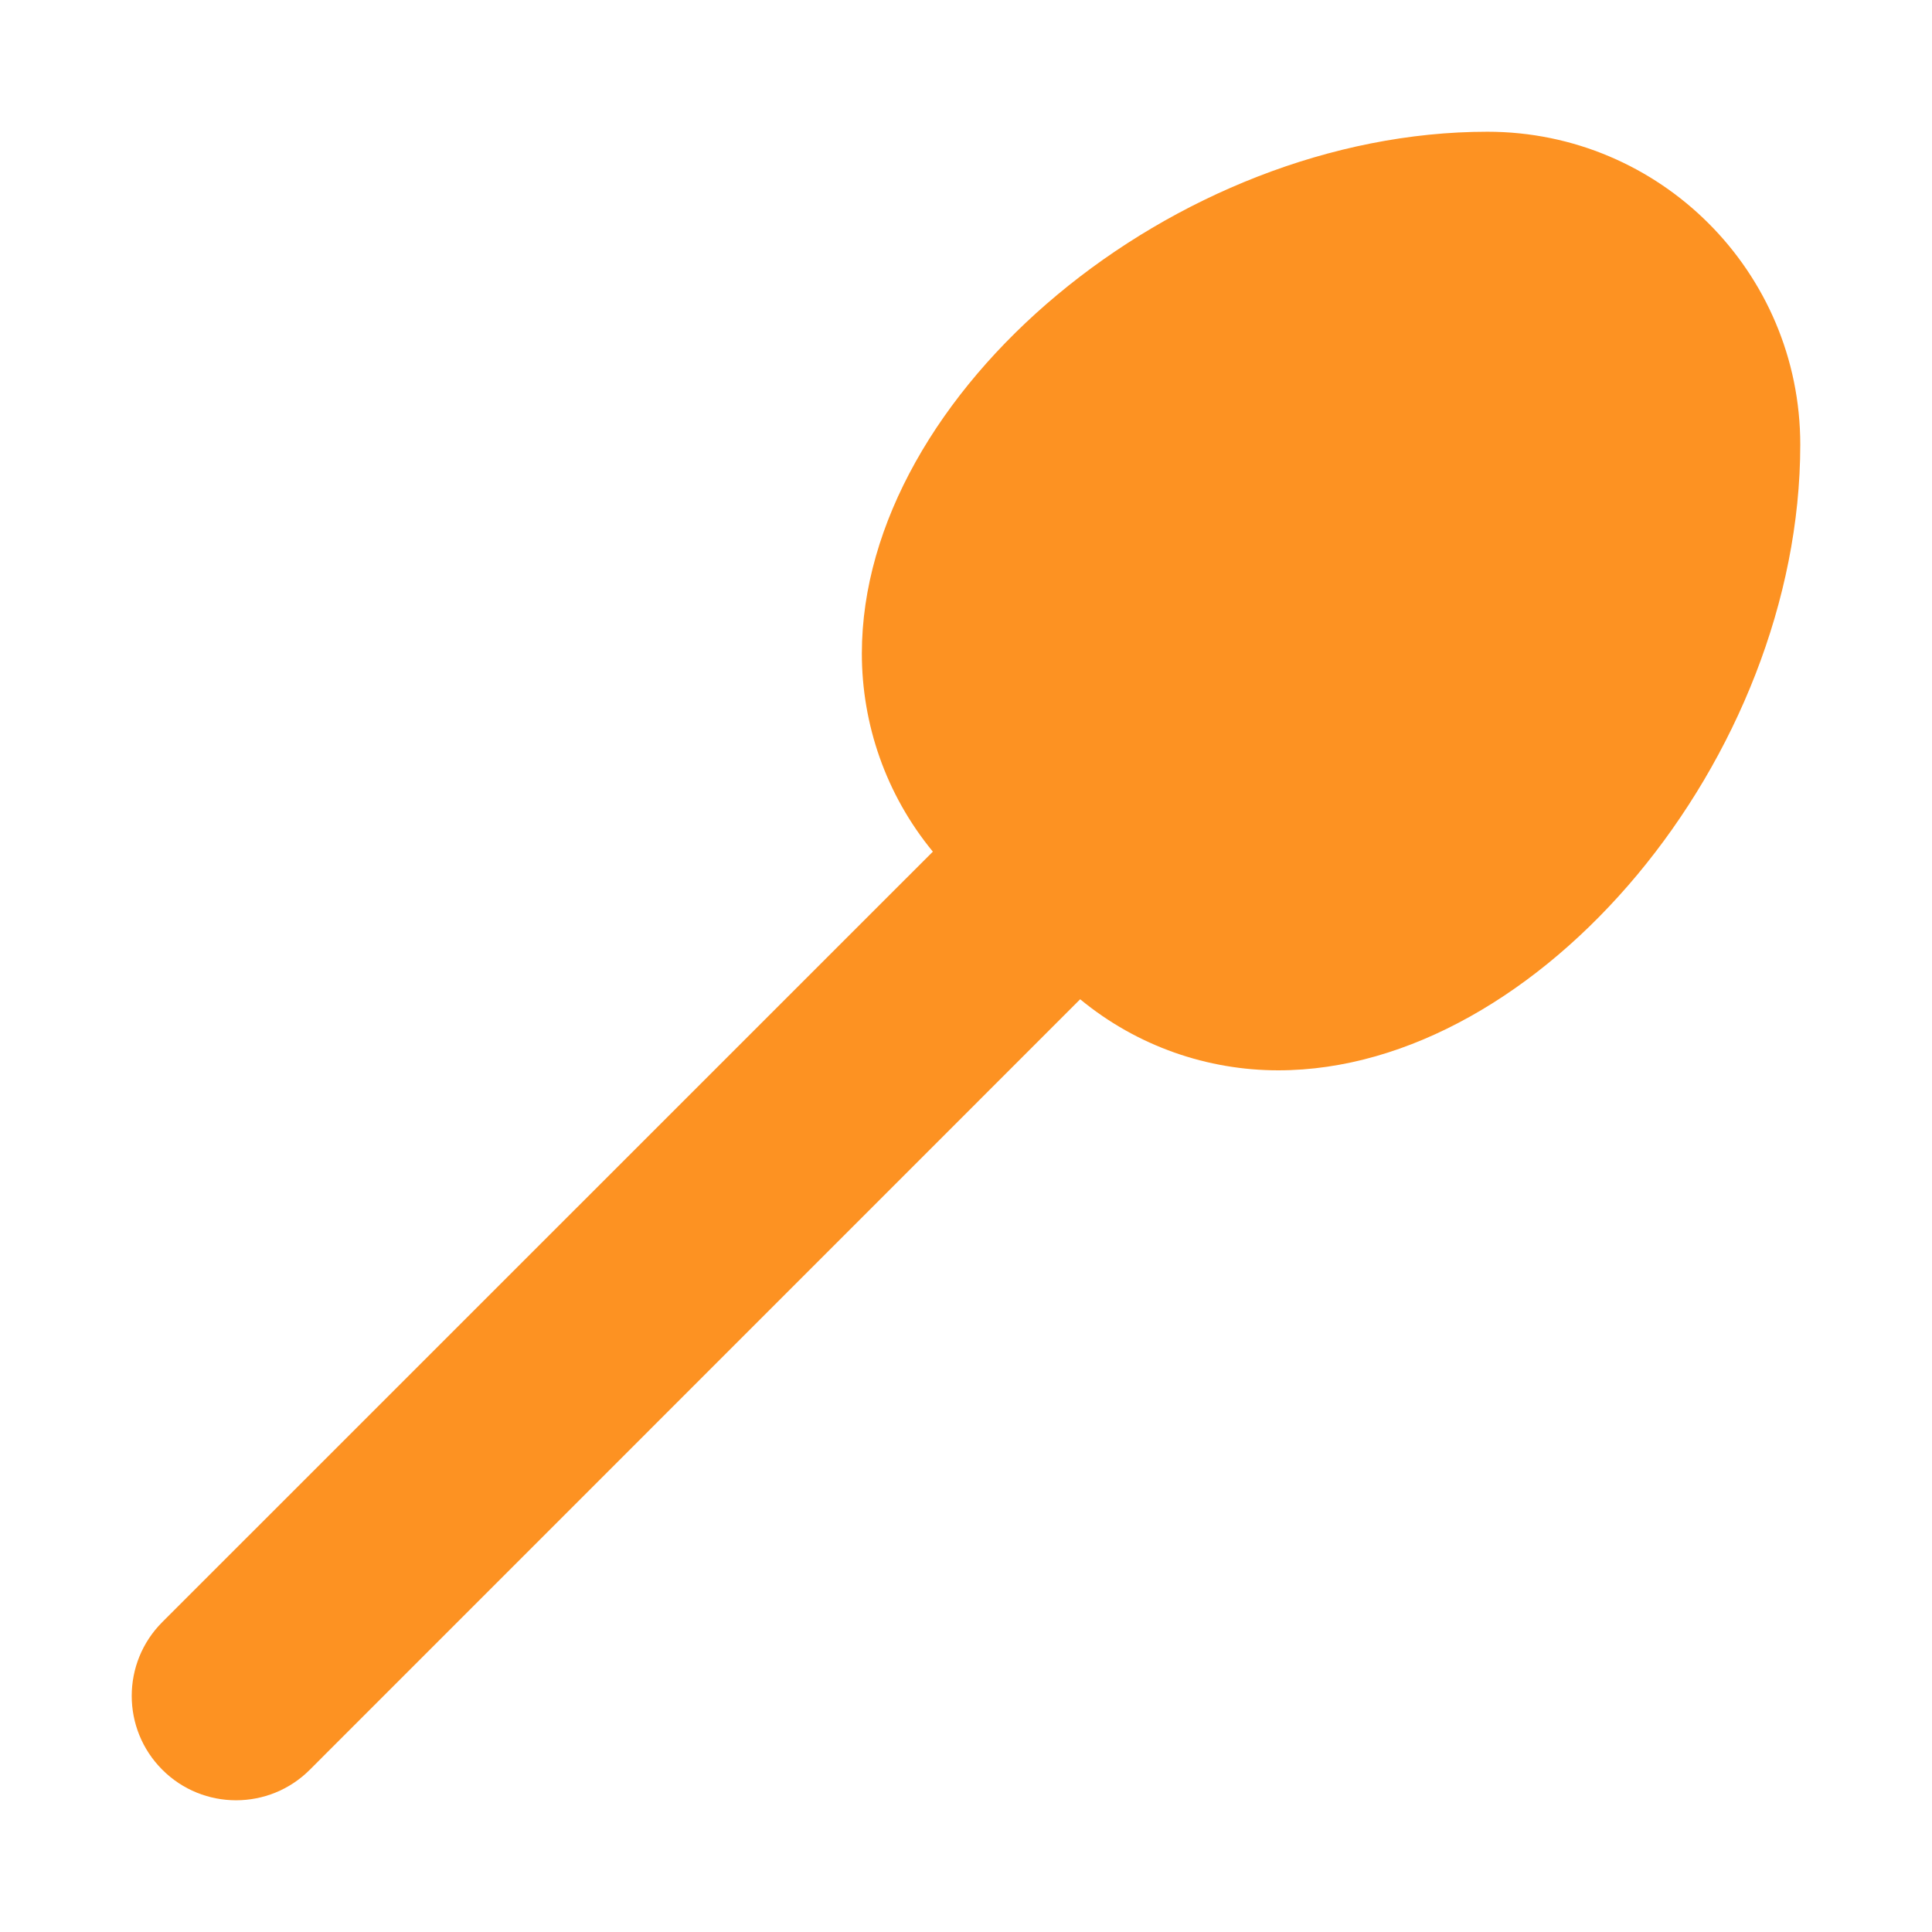
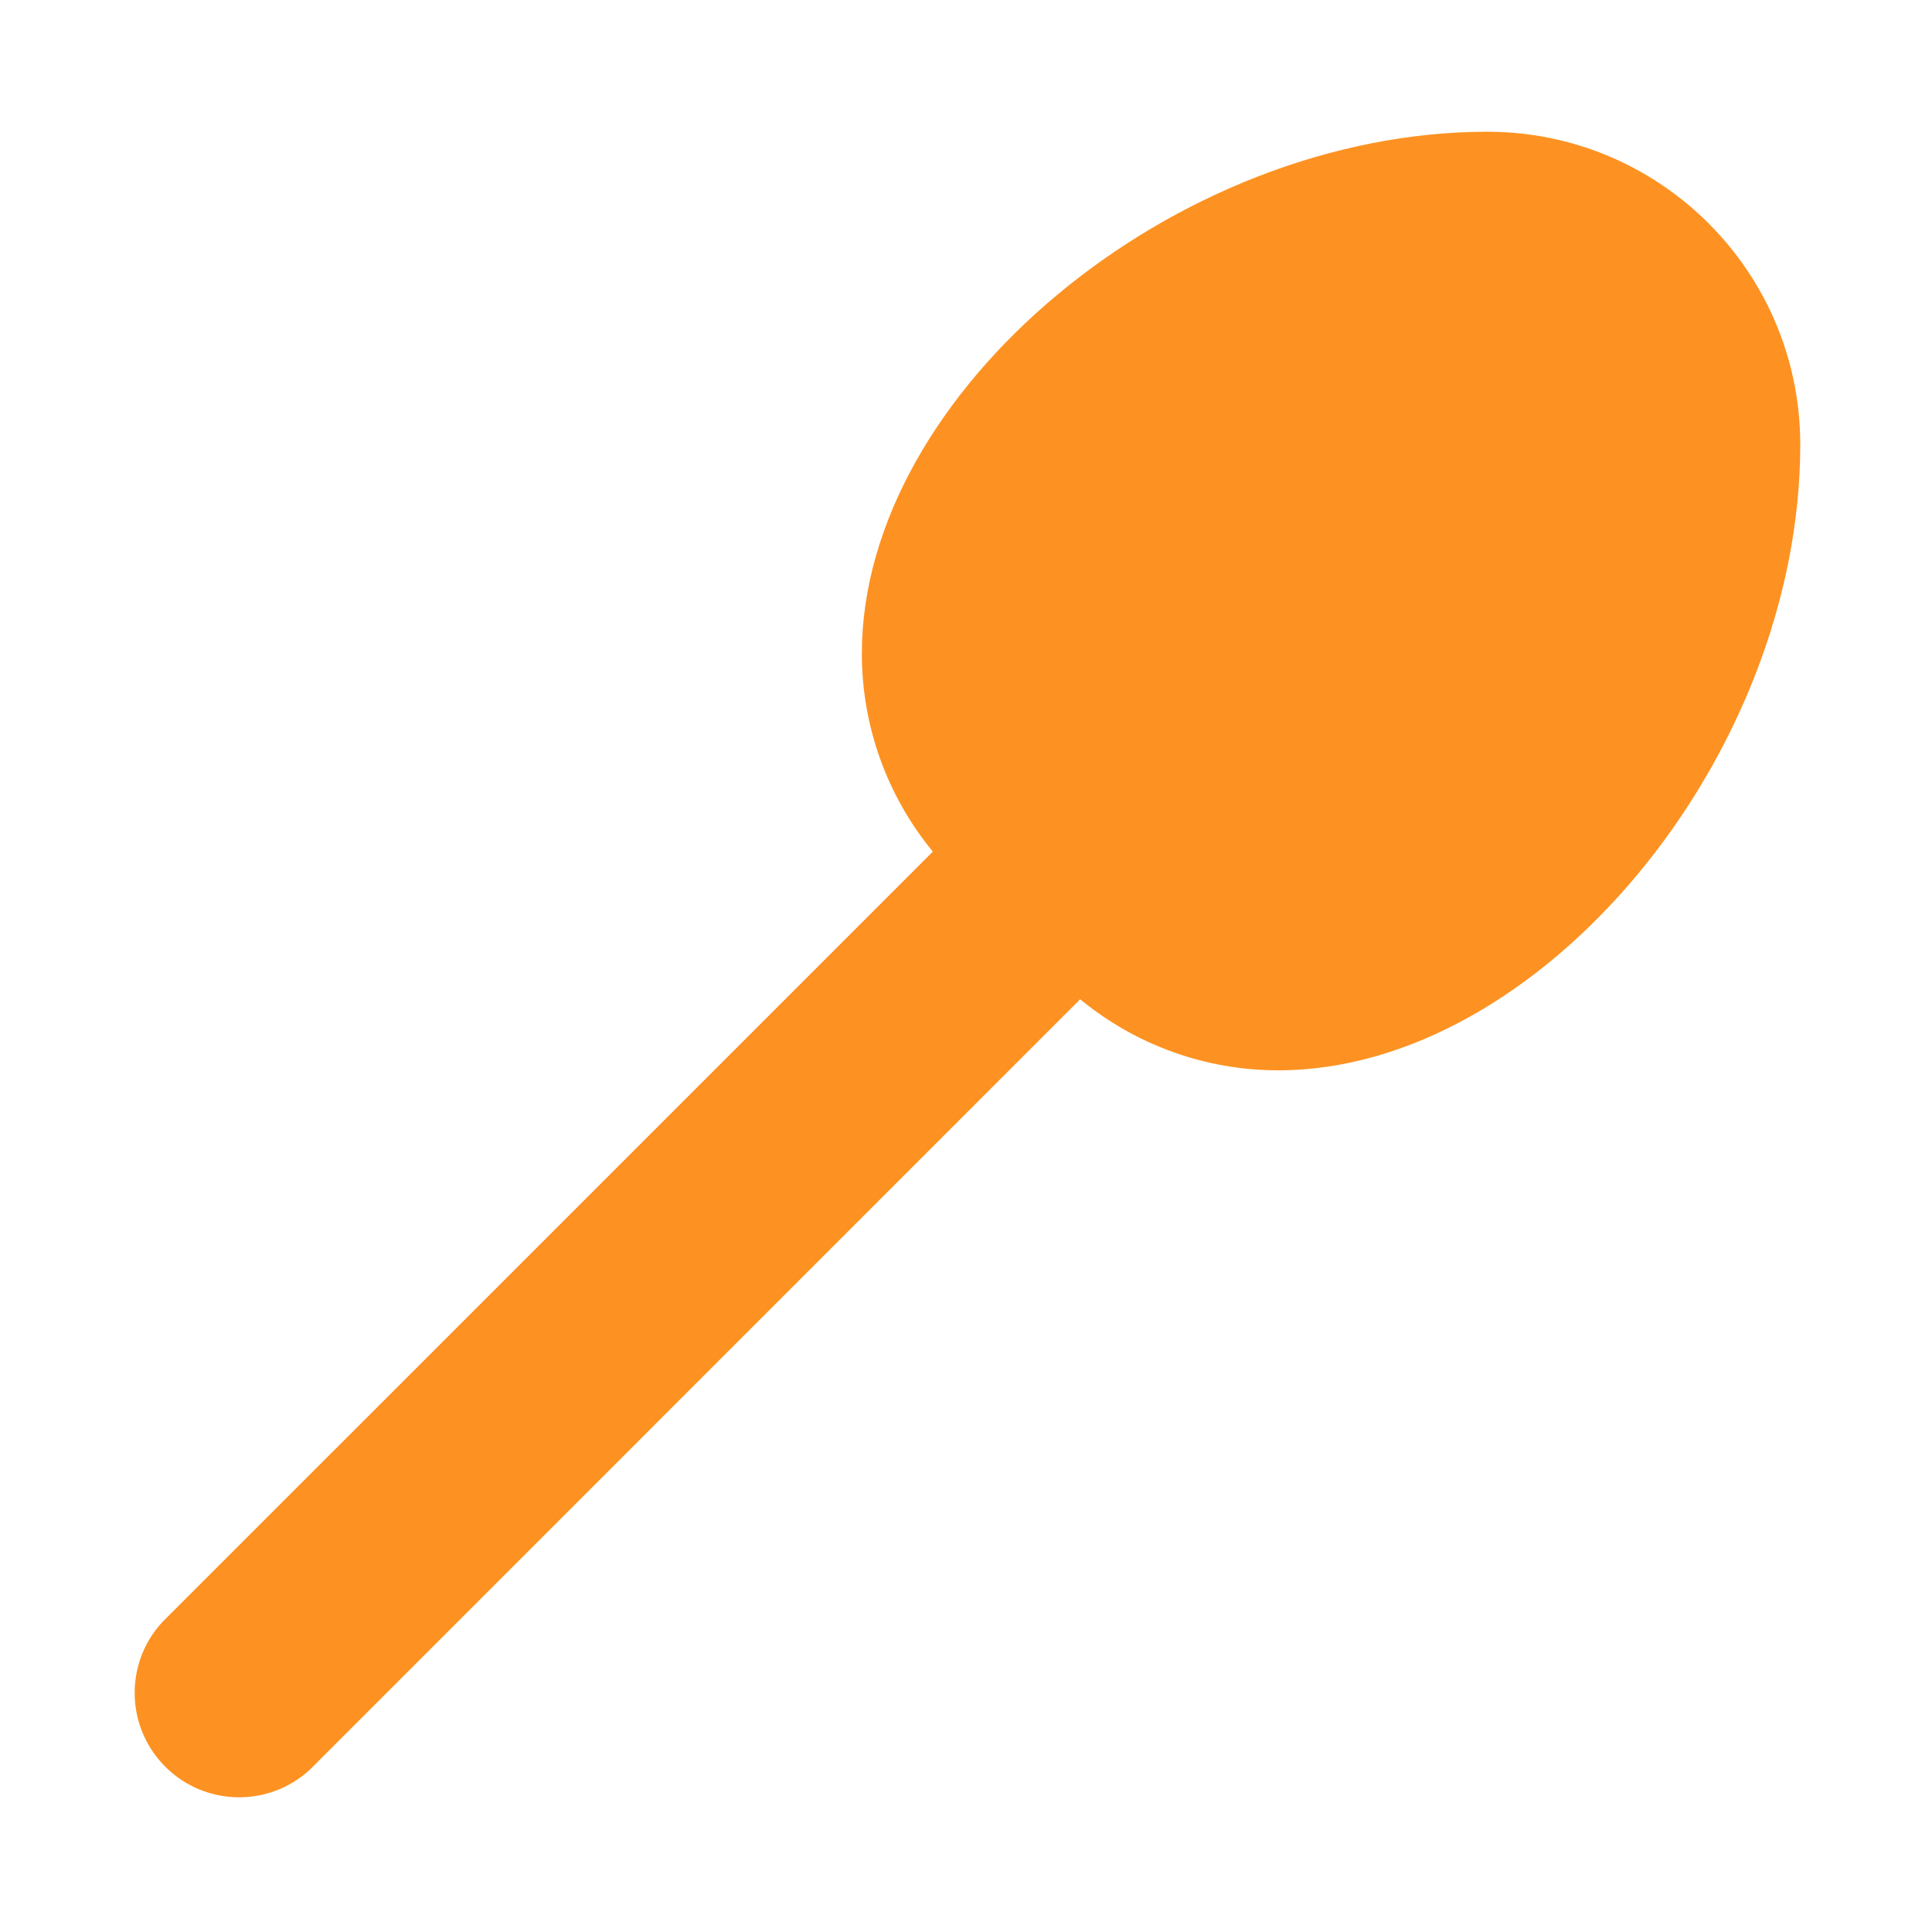
- <svg xmlns="http://www.w3.org/2000/svg" width="32" height="32" viewBox="0 0 32 32" fill="none">
-   <g id="la:utensil-spoon">
-     <path id="Vector" d="M15.451 14.106C14.669 13.156 14.275 11.99 14.275 10.824C14.275 6.5 19.456 2.182 24.637 2.182C27.497 2.182 29.818 4.503 29.818 7.364C29.818 12.546 25.5 17.728 21.172 17.728C20.006 17.728 18.841 17.334 17.891 16.551L5.132 29.312C4.458 29.987 3.362 29.987 2.688 29.312C2.013 28.637 2.013 27.542 2.688 26.867L15.451 14.106Z" fill="#FD9222" />
-   </g>
+ <svg xmlns="http://www.w3.org/2000/svg" width="32" height="32" fill="none">
+   <path fill="#FD9222" d="M15.451 14.106a5.156 5.156 0 0 1-1.176-3.282c0-4.324 5.18-8.642 10.362-8.642a5.183 5.183 0 0 1 5.181 5.182c0 5.182-4.318 10.364-8.646 10.364a5.154 5.154 0 0 1-3.281-1.177L5.132 29.312a1.73 1.73 0 0 1-2.444-2.445L15.45 14.106Z" />
</svg>
